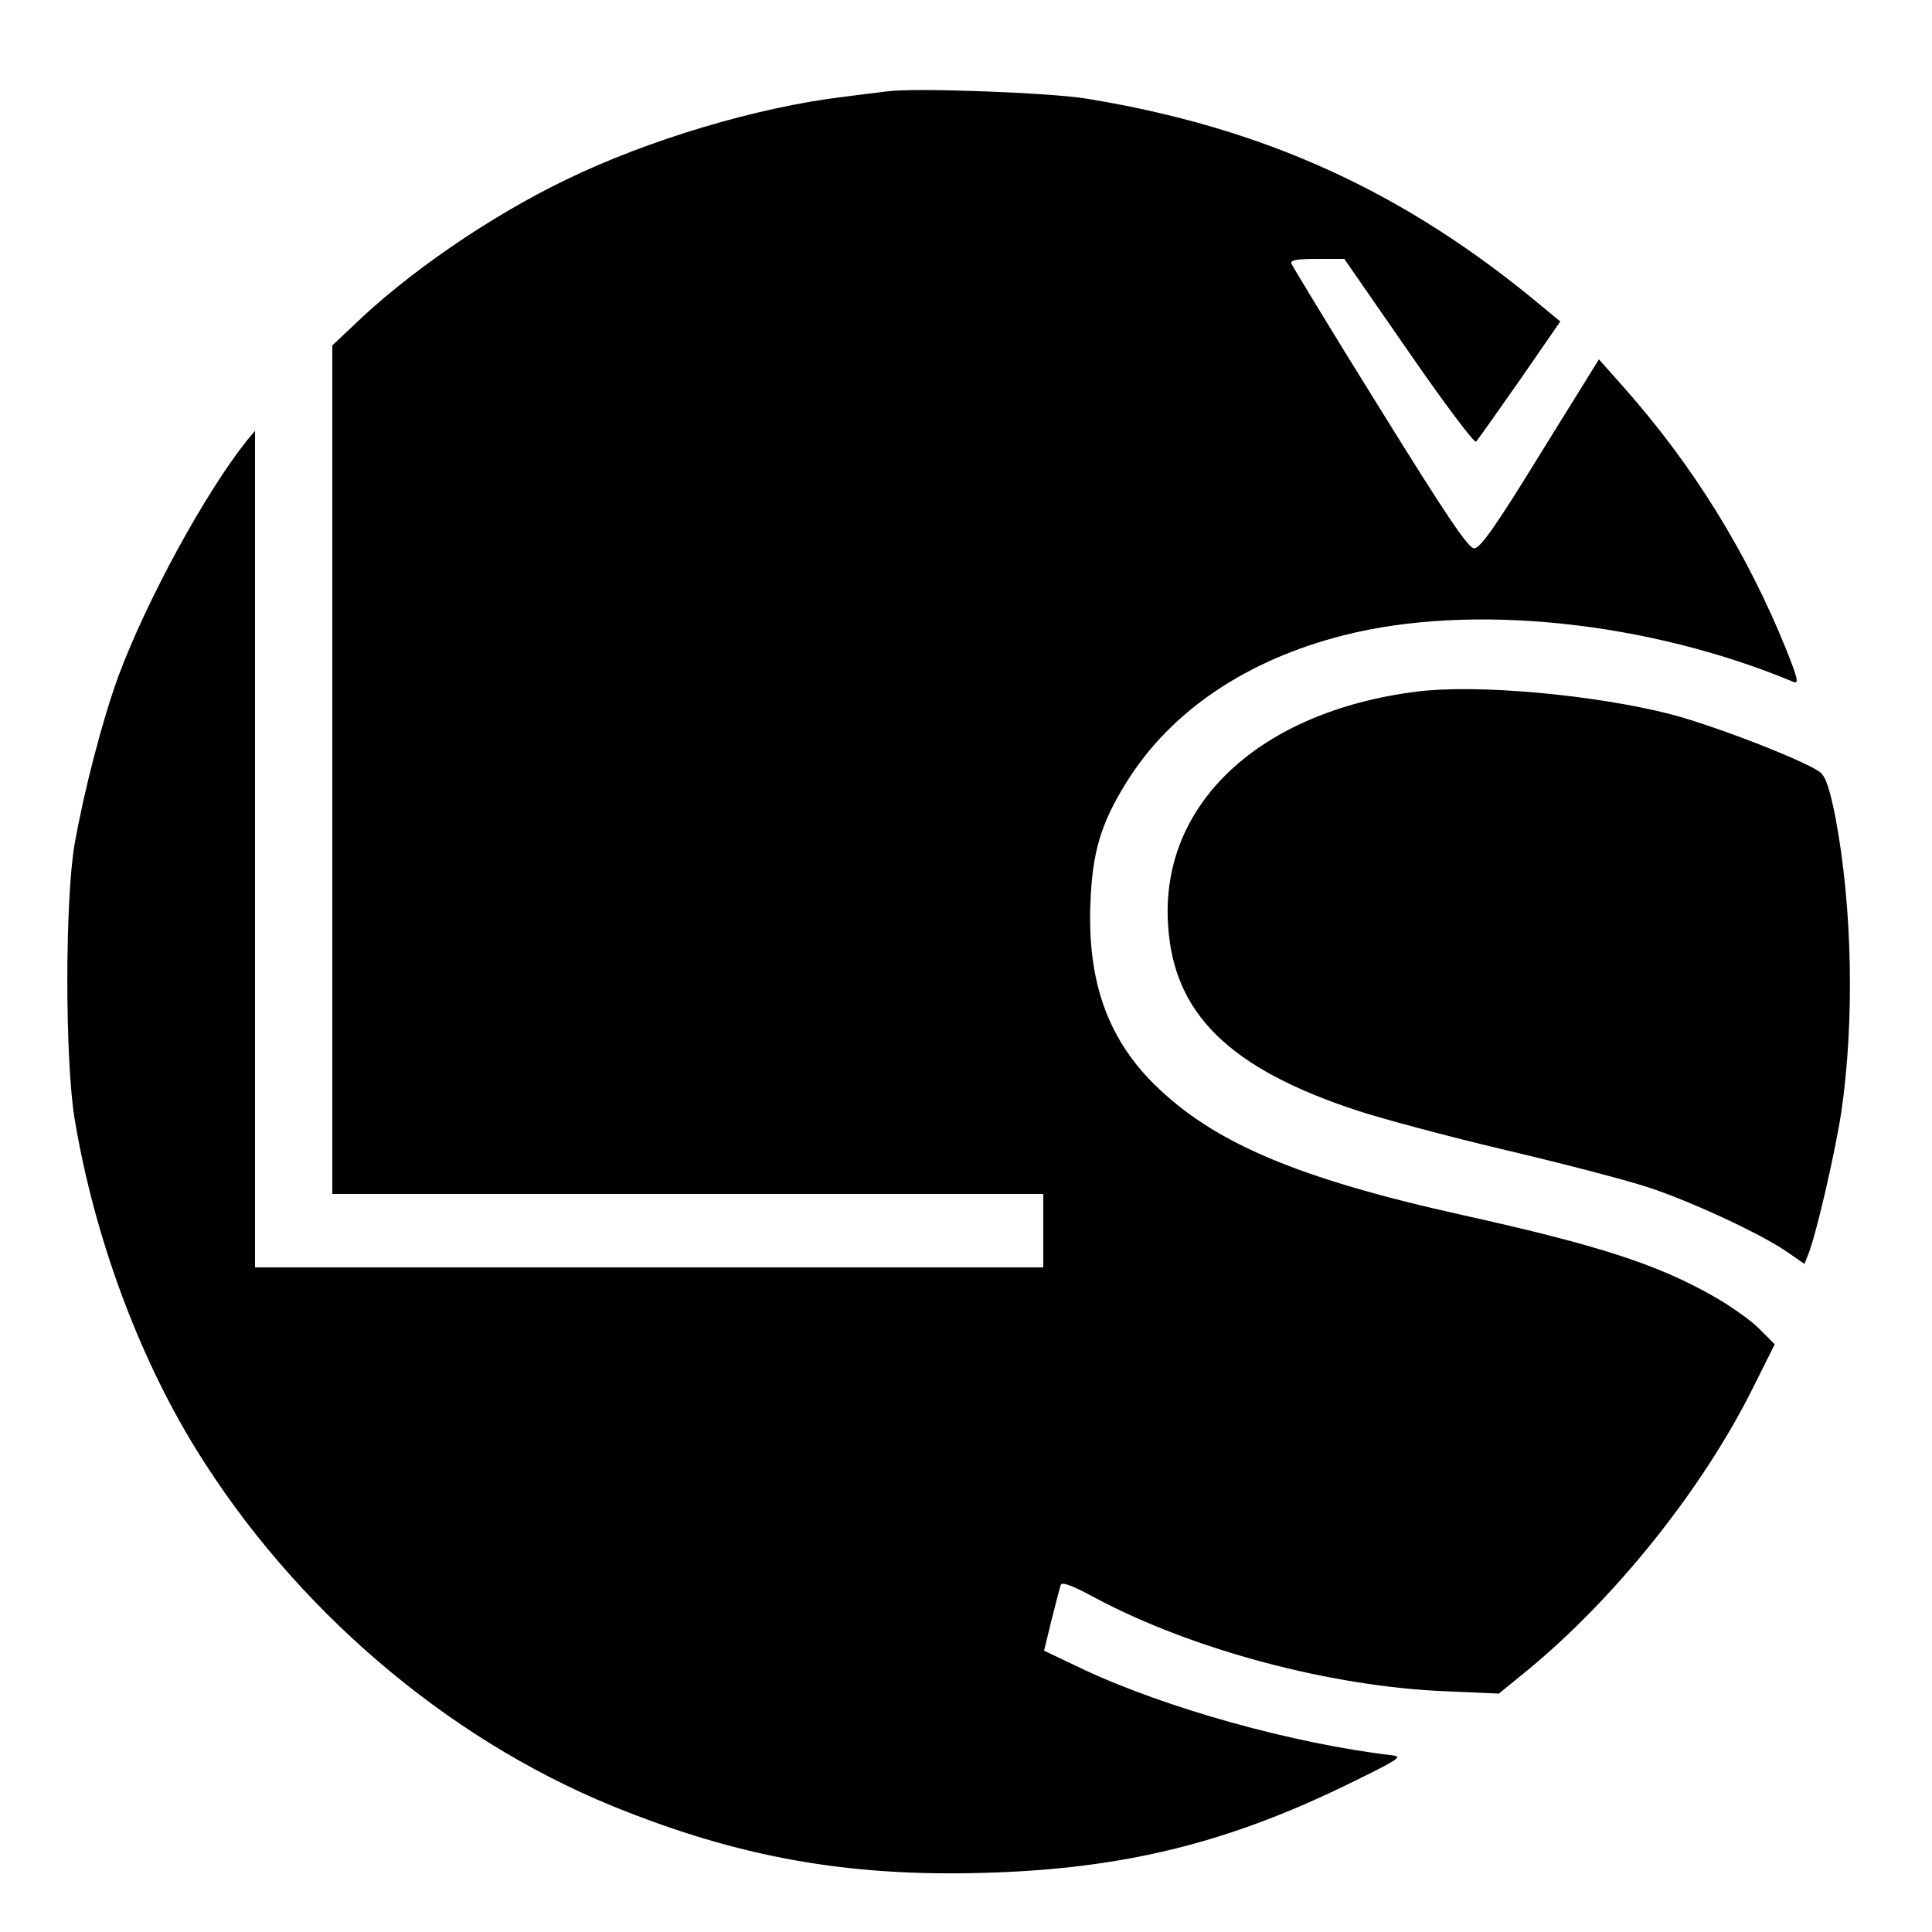
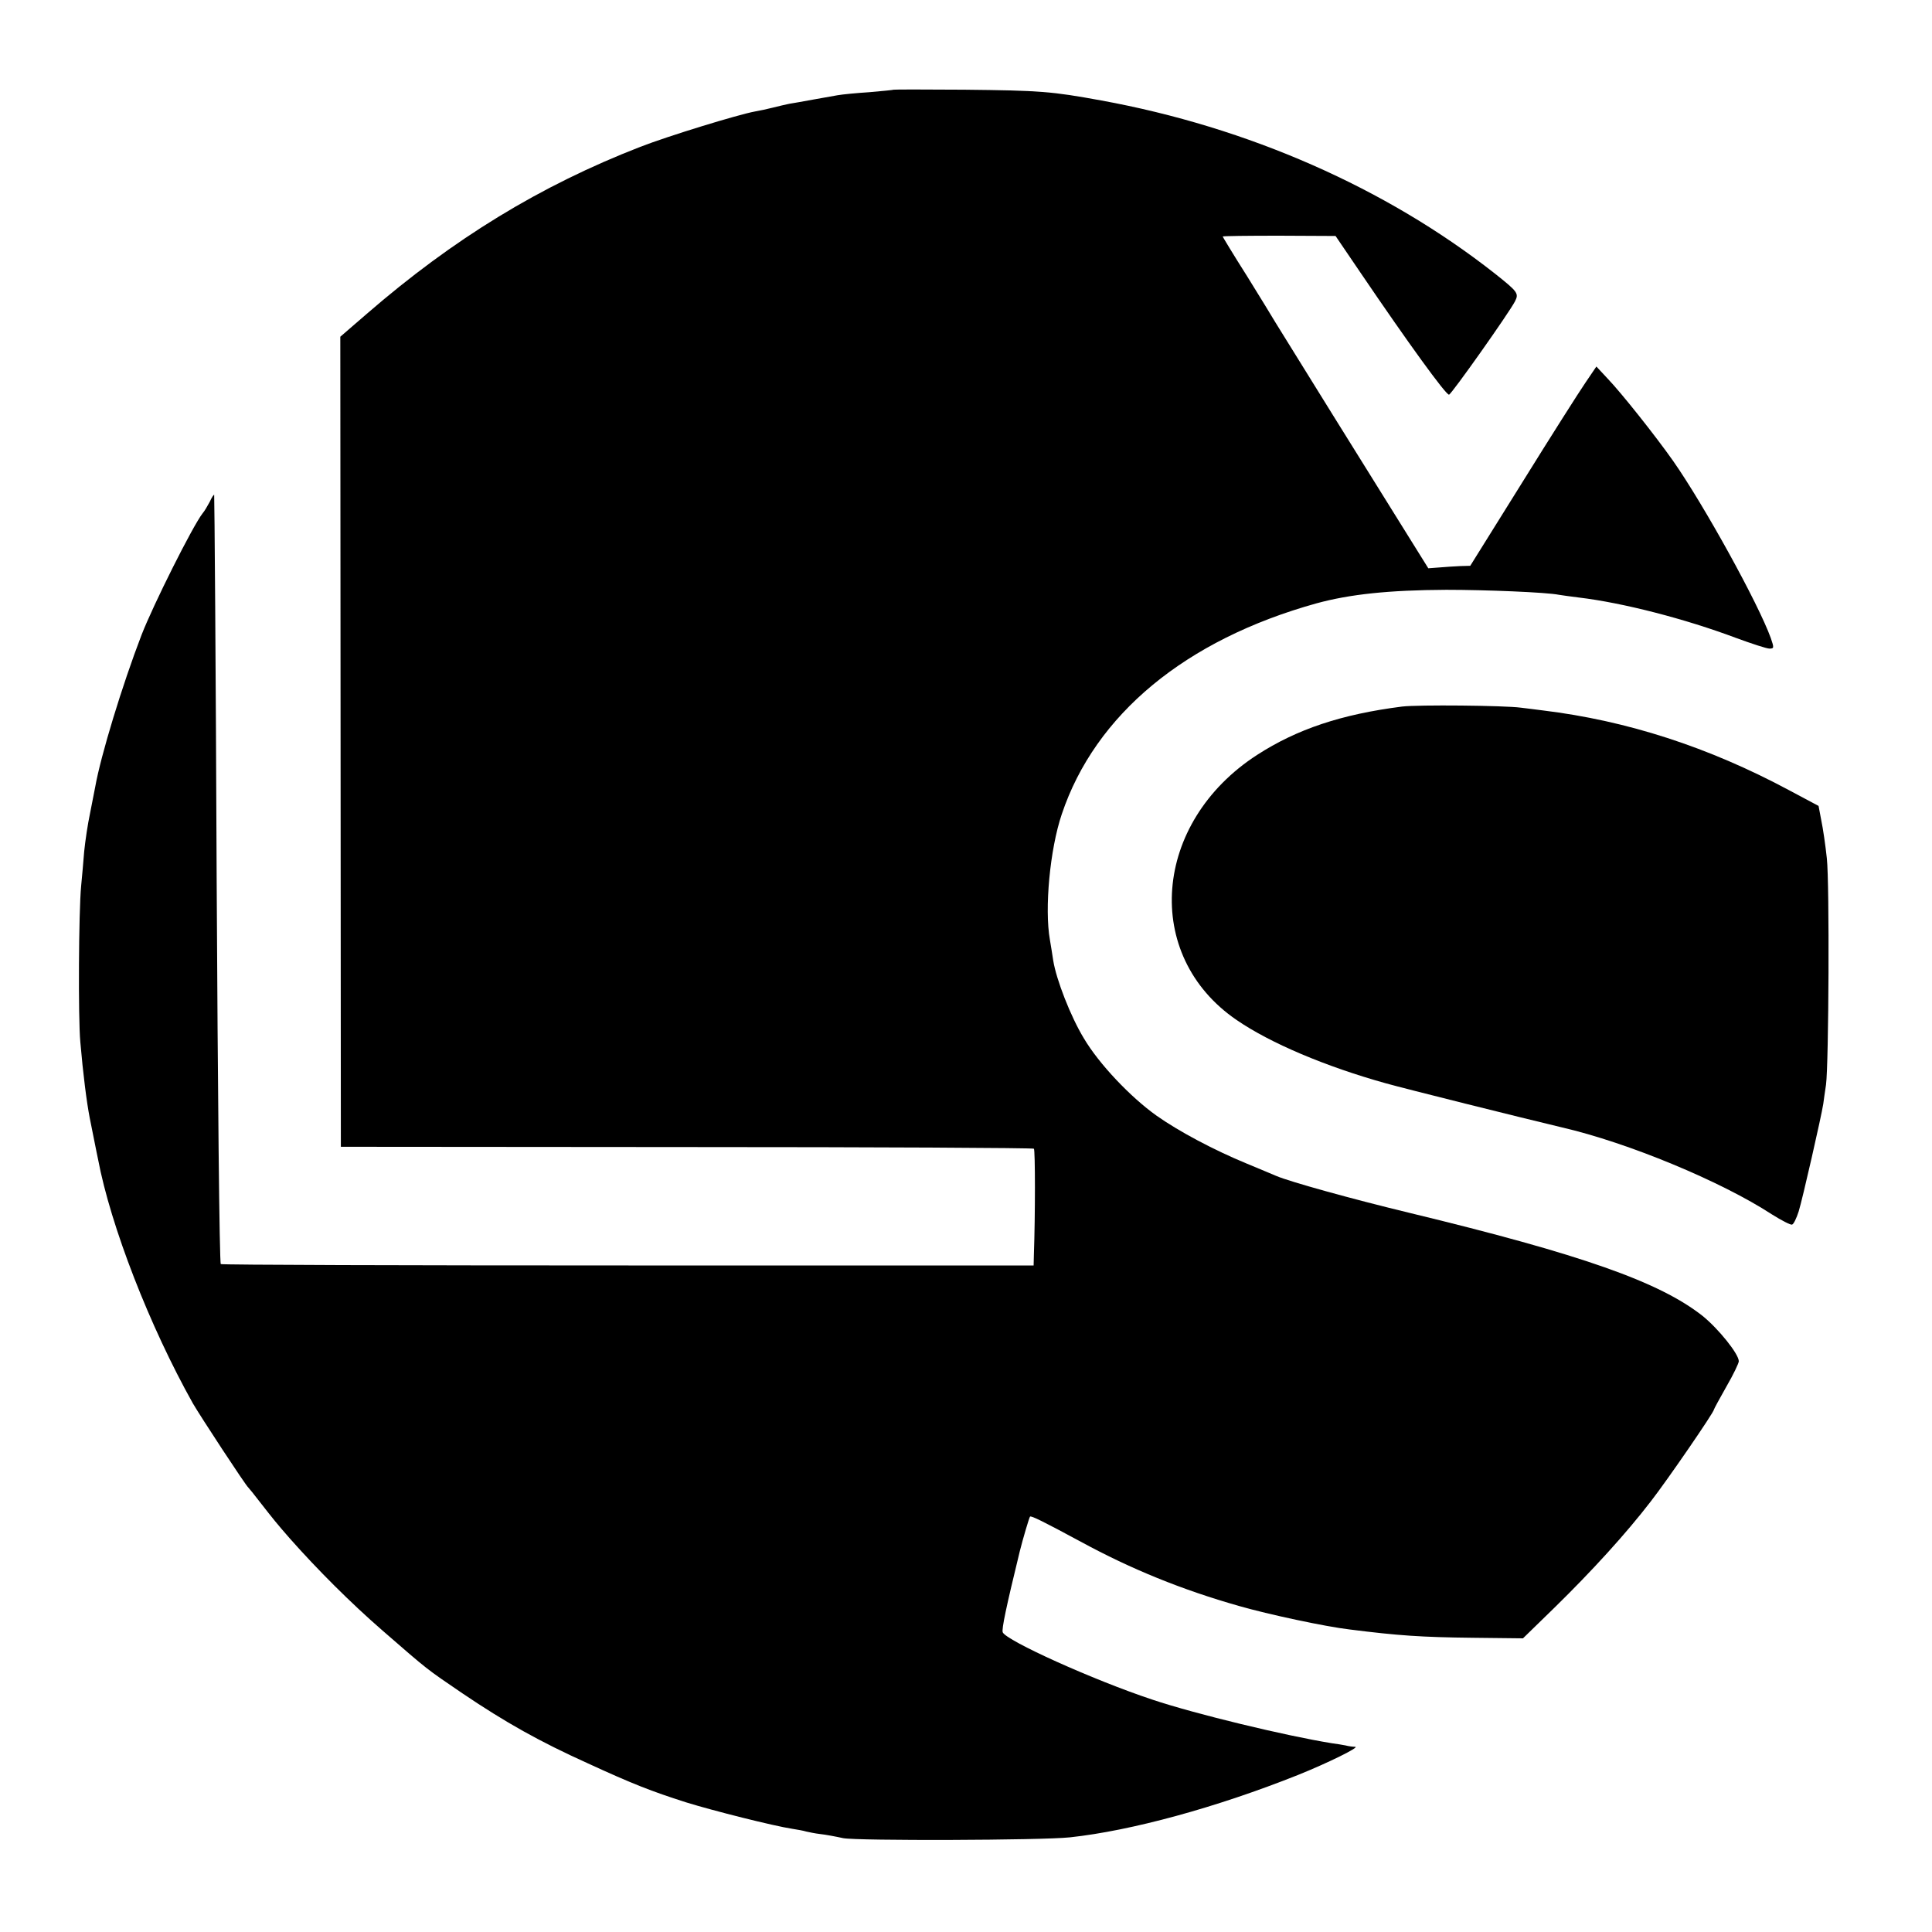
- <svg xmlns="http://www.w3.org/2000/svg" version="1.0" width="500pt" height="500pt" viewBox="0 0 500 500" preserveAspectRatio="xMidYMid meet">
-   <g transform="translate(0,500) scale(0.1,-0.1)" fill="#000000" stroke="none">
-     <path d="M2300 4764 c-19 -2 -73 -9 -120 -15 -222 -27 -503 -111 -715 -214 -197 -95 -411 -242 -552 -379 l-53 -50 0 -1098 0 -1098 920 0 920 0 0 -95 0 -95 -1020 0 -1020 0 0 1083 0 1082 -21 -25 c-107 -134 -259 -412 -333 -611 -41 -113 -88 -293 -113 -434 -25 -146 -25 -557 0 -710 50 -301 163 -610 314 -855 253 -410 645 -747 1078 -924 324 -132 606 -183 960 -173 361 10 632 76 955 235 116 57 131 66 105 69 -257 30 -587 122 -802 223 l-101 48 19 78 c11 44 22 85 24 92 3 9 30 -1 87 -32 252 -135 611 -231 910 -243 l137 -6 70 57 c231 189 460 475 591 741 l53 106 -39 39 c-21 22 -75 60 -119 85 -146 83 -297 132 -648 210 -433 96 -649 189 -802 341 -119 119 -171 266 -163 467 5 132 27 206 93 312 114 184 310 317 563 381 330 84 788 36 1164 -121 14 -5 10 10 -18 81 -102 253 -242 479 -422 682 l-64 72 -152 -245 c-116 -189 -156 -245 -171 -244 -15 0 -71 83 -244 362 -124 199 -226 368 -229 375 -3 9 15 12 67 12 l70 0 167 -241 c91 -132 170 -237 174 -232 4 4 55 76 113 159 l105 152 -46 38 c-355 297 -720 464 -1182 539 -91 15 -437 28 -510 19z" />
-     <path d="M3665 3210 c-407 -52 -663 -292 -642 -604 14 -230 159 -372 492 -481 61 -20 232 -66 380 -101 149 -35 313 -78 365 -95 107 -34 296 -121 365 -169 l45 -31 11 28 c21 55 68 260 84 363 35 238 29 533 -15 765 -14 71 -25 105 -39 116 -35 28 -268 119 -385 150 -198 51 -503 79 -661 59z" />
+ <svg xmlns="http://www.w3.org/2000/svg" version="1.0" width="700pt" height="700pt" viewBox="0 0 700 700" preserveAspectRatio="xMidYMid meet">
+   <g transform="translate(0,700) scale(0.1,-0.1)" fill="#000000" stroke="none">
+     <path d="M3238 6675 c-2 -1 -41 -5 -88 -9 -47 -3 -98 -8 -115 -11 -16 -3 -57 -10 -90 -16 -33 -6 -71 -13 -85 -15 -14 -3 -41 -9 -60 -14 -19 -5 -48 -11 -65 -14 -60 -11 -312 -88 -415 -128 -363 -141 -677 -333 -991 -605 l-96 -83 1 -1467 1 -1468 1252 -1 c689 0 1255 -3 1259 -6 5 -5 5 -242 0 -383 l-1 -40 -1468 0 c-808 0 -1473 2 -1477 5 -5 3 -11 631 -15 1395 -3 764 -8 1391 -9 1392 -1 2 -9 -9 -16 -25 -8 -15 -19 -34 -26 -42 -36 -46 -179 -332 -221 -440 -70 -182 -148 -438 -168 -551 -3 -16 -12 -60 -19 -97 -8 -37 -17 -98 -21 -137 -3 -38 -8 -95 -11 -125 -9 -92 -11 -480 -3 -565 10 -117 23 -218 34 -275 3 -14 7 -36 10 -50 3 -14 7 -36 10 -50 3 -14 7 -36 10 -49 46 -244 188 -608 344 -886 26 -45 191 -297 201 -305 3 -3 21 -25 40 -50 54 -69 62 -79 110 -134 100 -113 221 -234 335 -333 169 -147 158 -138 290 -228 157 -106 280 -175 455 -254 163 -75 230 -101 355 -141 100 -31 319 -86 385 -96 19 -3 42 -7 51 -10 9 -2 32 -7 50 -9 19 -2 57 -9 84 -15 51 -10 721 -8 822 3 222 24 530 108 826 226 107 43 225 101 207 102 -8 0 -24 2 -35 5 -11 2 -33 6 -50 8 -167 27 -495 106 -650 158 -214 71 -530 214 -542 244 -4 12 12 89 62 294 11 44 34 122 37 125 4 4 45 -16 184 -91 182 -99 366 -174 574 -233 104 -30 314 -75 401 -85 174 -22 259 -28 447 -30 l180 -2 114 111 c135 132 260 269 349 385 60 77 229 323 229 333 0 2 20 39 45 83 25 43 45 85 45 92 0 26 -73 117 -131 164 -156 123 -435 222 -1064 374 -211 51 -430 112 -480 133 -11 5 -60 25 -110 46 -116 48 -243 115 -325 173 -94 67 -208 187 -263 280 -48 79 -100 213 -111 282 -3 19 -8 53 -12 75 -20 113 0 328 43 455 121 361 448 632 923 764 121 33 262 48 470 49 144 0 364 -9 408 -18 10 -2 43 -6 73 -10 159 -19 384 -77 568 -146 57 -21 112 -39 122 -39 17 0 17 3 5 38 -45 125 -242 482 -354 642 -64 91 -188 247 -237 298 l-41 44 -40 -59 c-22 -32 -125 -194 -228 -360 l-189 -303 -36 -1 c-20 -1 -54 -3 -76 -5 l-40 -3 -76 122 c-42 67 -163 262 -269 432 -106 171 -200 322 -209 337 -9 15 -55 91 -103 168 -49 77 -88 142 -88 143 0 2 92 3 205 3 l204 -1 89 -131 c175 -258 310 -444 322 -444 8 0 218 297 239 338 15 29 10 35 -73 101 -394 310 -894 530 -1426 627 -181 33 -219 36 -497 39 -139 1 -254 1 -255 0z" />
+     <path d="M5080 4440 c-220 -28 -381 -82 -525 -175 -379 -245 -417 -727 -74 -961 121 -83 321 -168 540 -229 71 -20 484 -123 639 -160 238 -55 576 -195 760 -315 35 -22 68 -39 73 -37 6 2 16 23 24 48 14 45 82 344 89 389 2 14 6 45 10 70 10 75 13 729 3 820 -5 47 -14 109 -20 137 l-10 53 -107 57 c-291 156 -587 252 -892 289 -25 3 -61 8 -80 10 -60 8 -372 11 -430 4z" />
  </g>
</svg>
